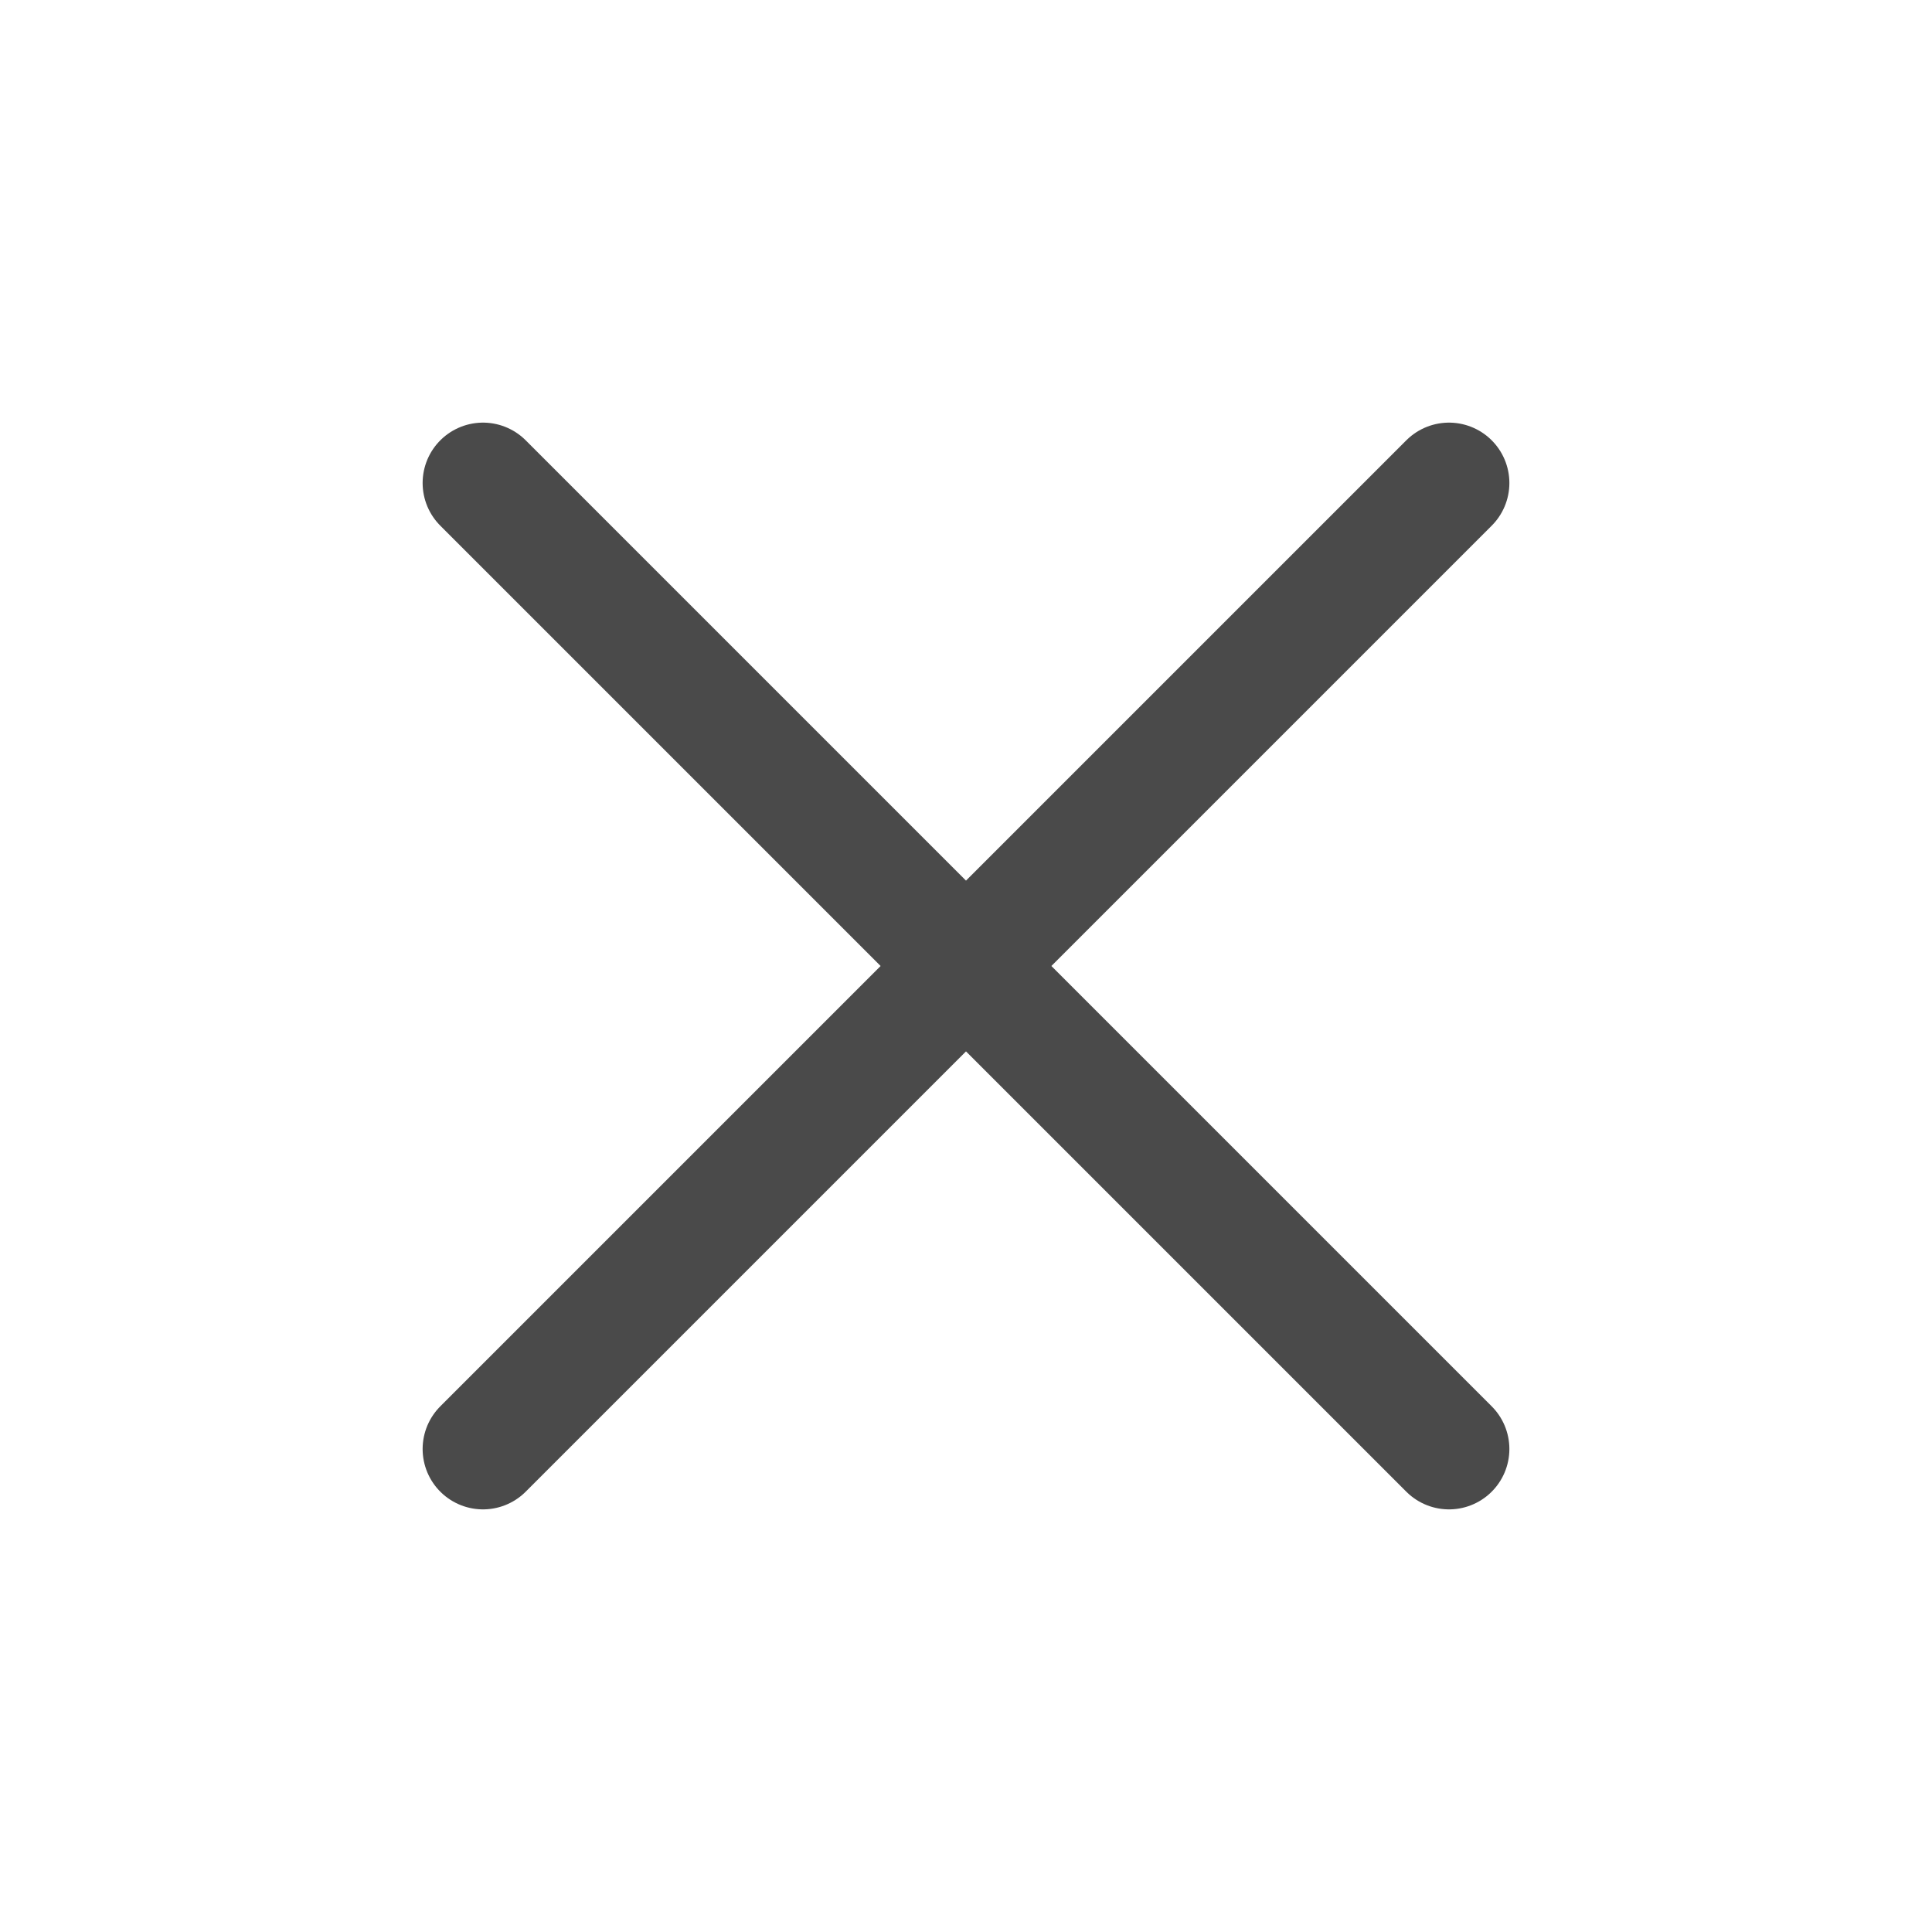
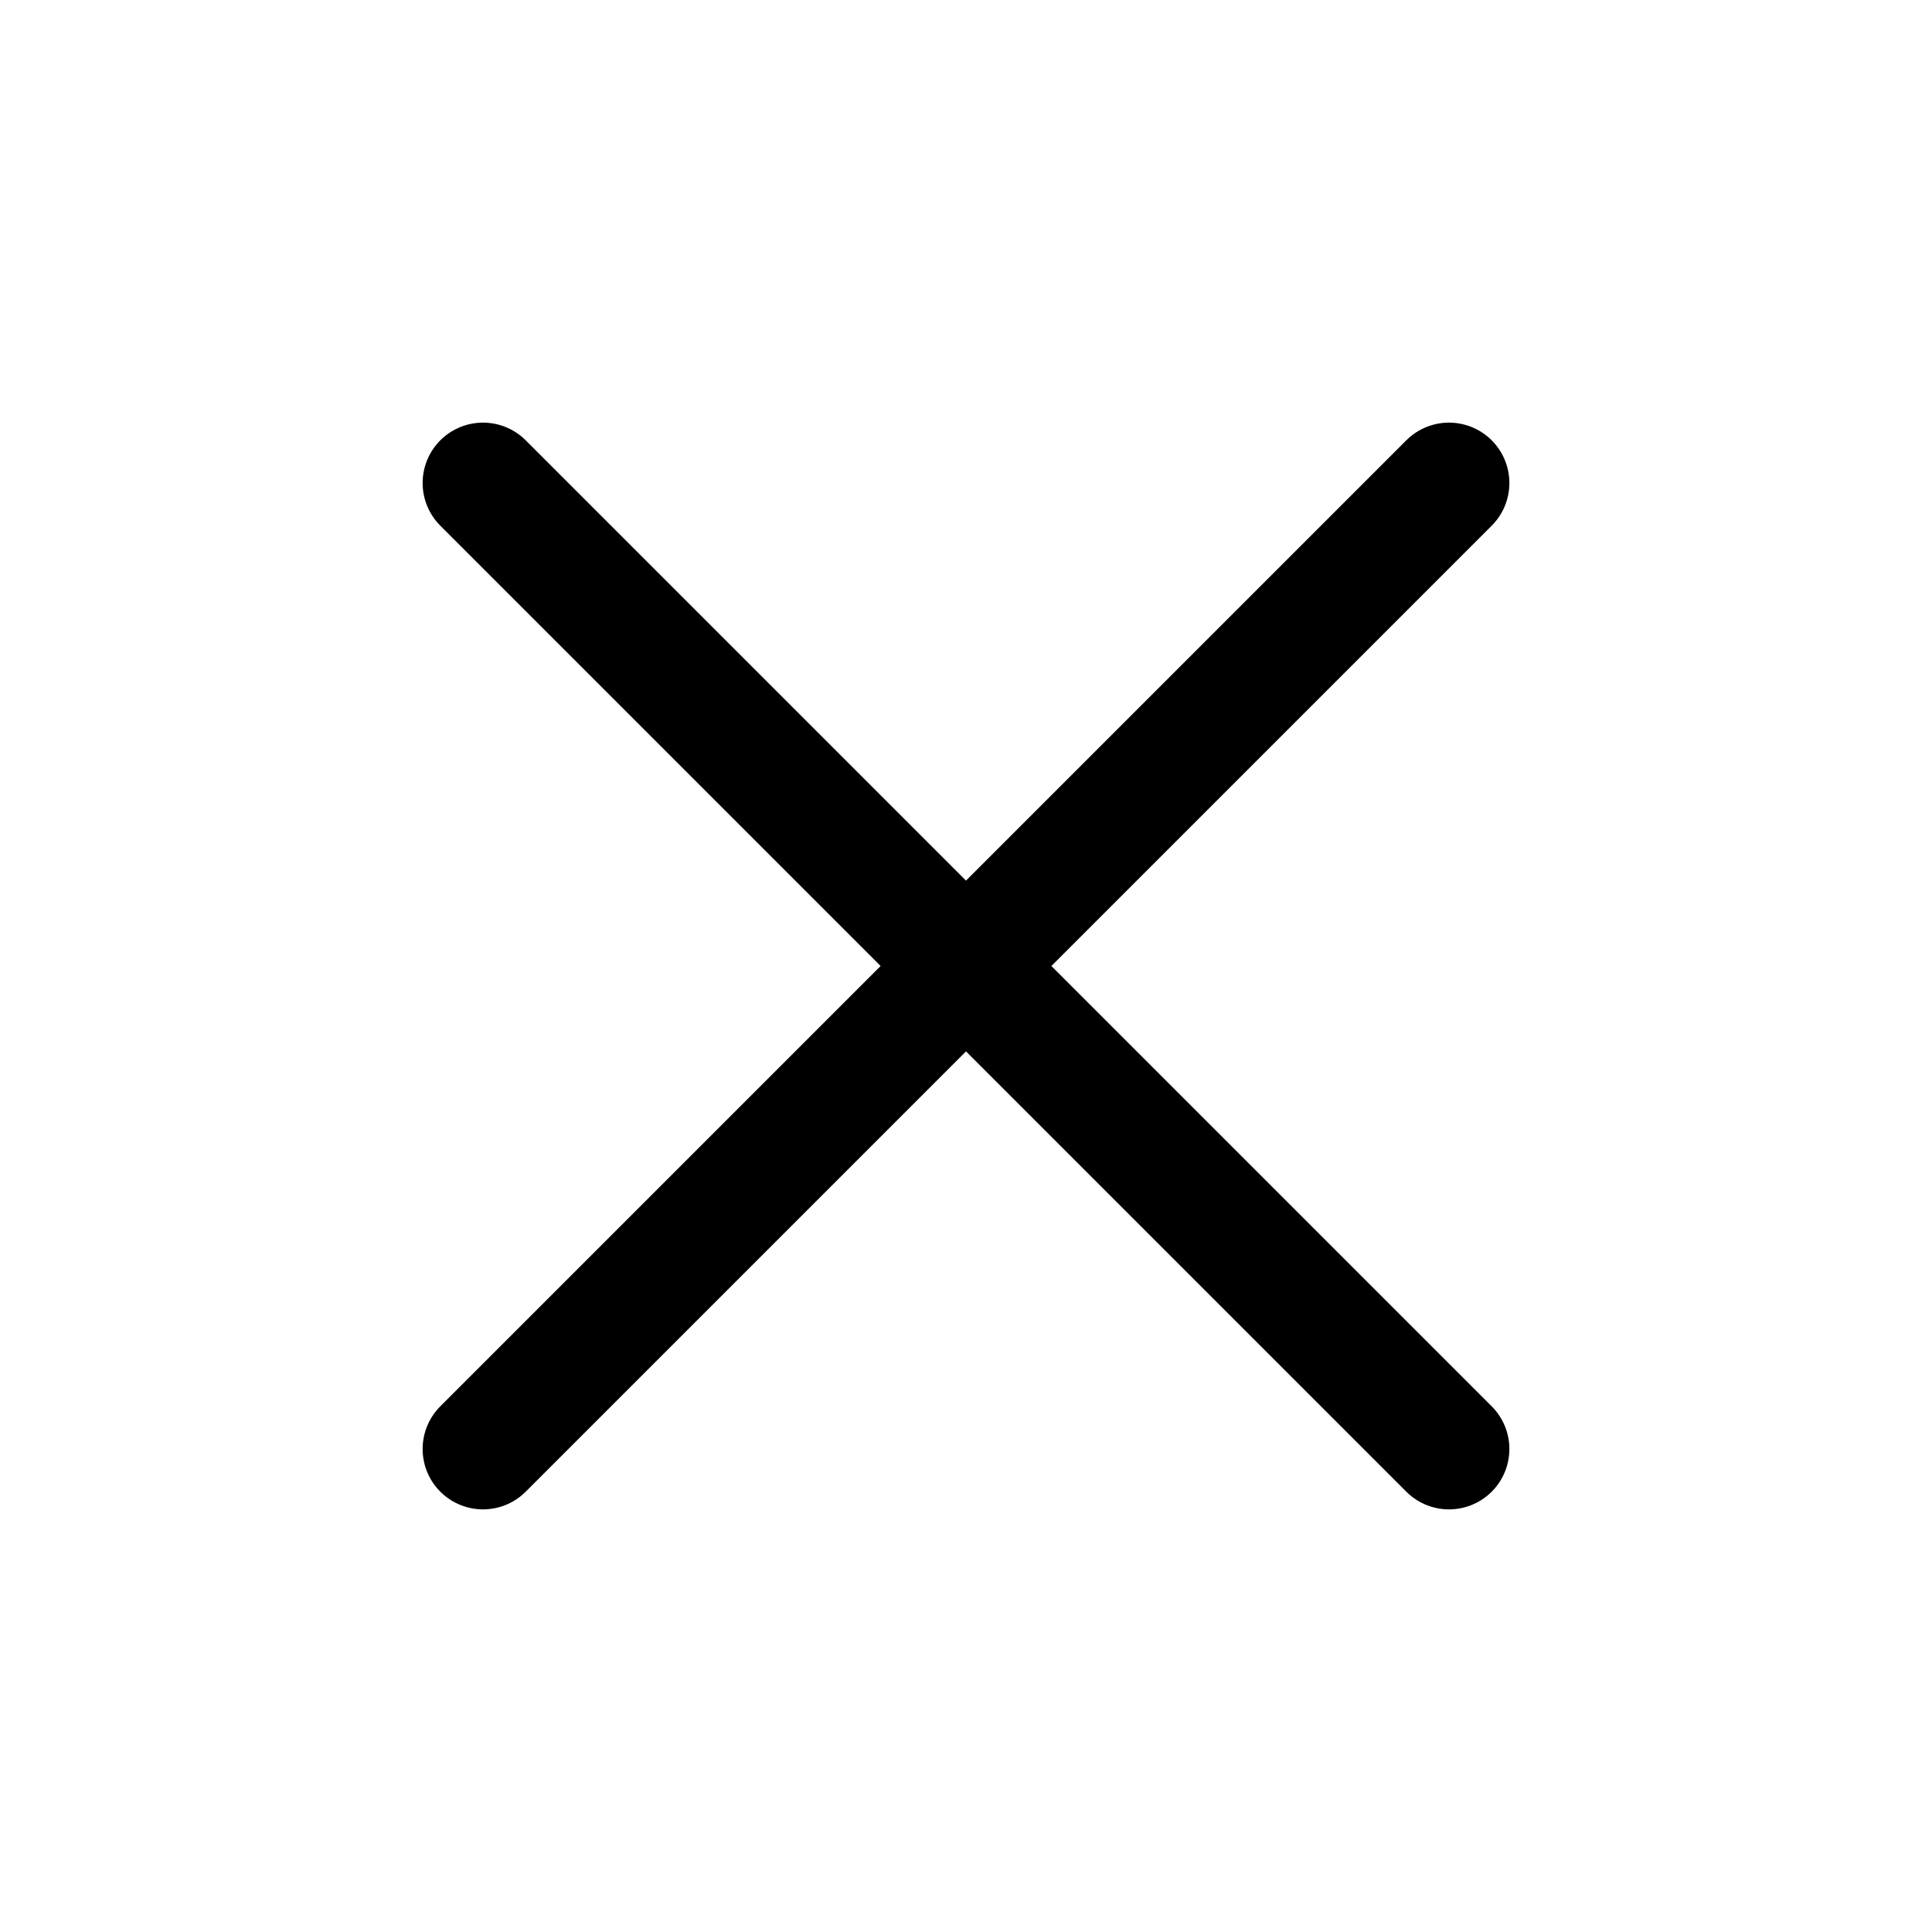
<svg xmlns="http://www.w3.org/2000/svg" width="24" height="24" viewBox="0 0 24 24" fill="none">
-   <path d="M18 6L6 18M6 6L18 18" stroke="#4A4A4A" stroke-width="1.5" stroke-linecap="round" stroke-linejoin="round" />
+   <path d="M18 6L6 18M6 6L18 18" stroke="currentColor" stroke-width="1.5" stroke-linecap="round" stroke-linejoin="round" />
</svg>
